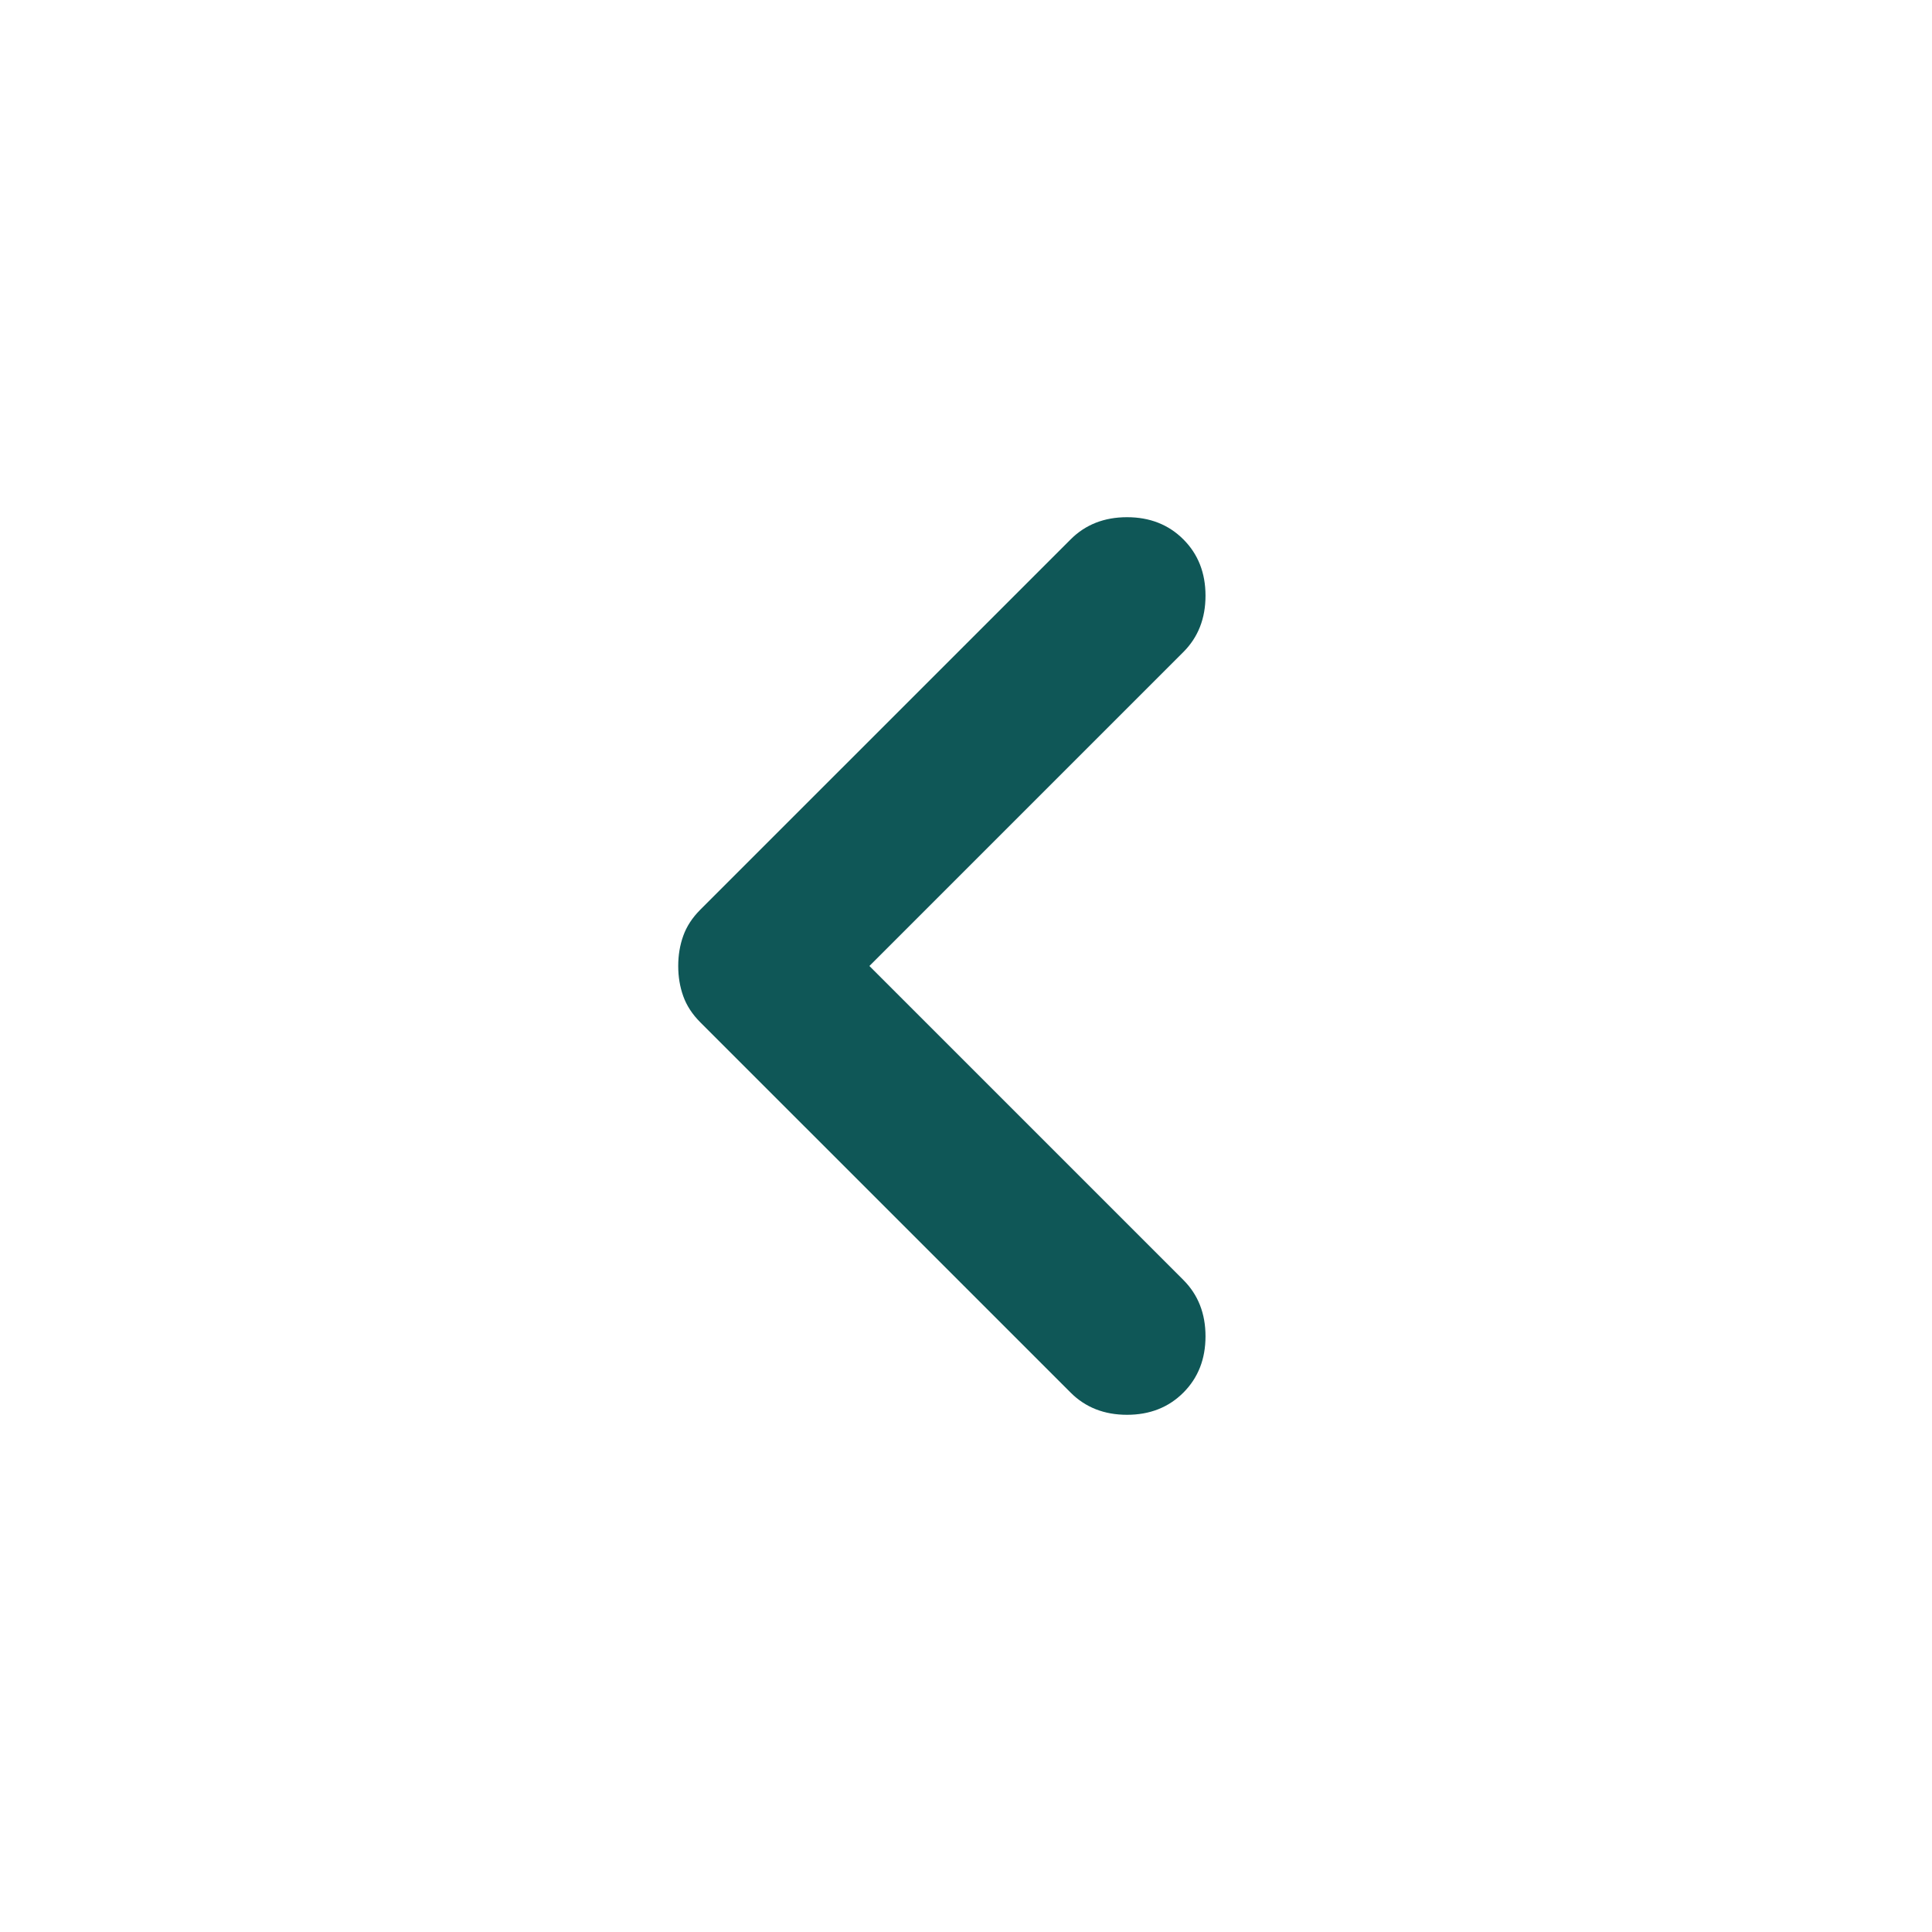
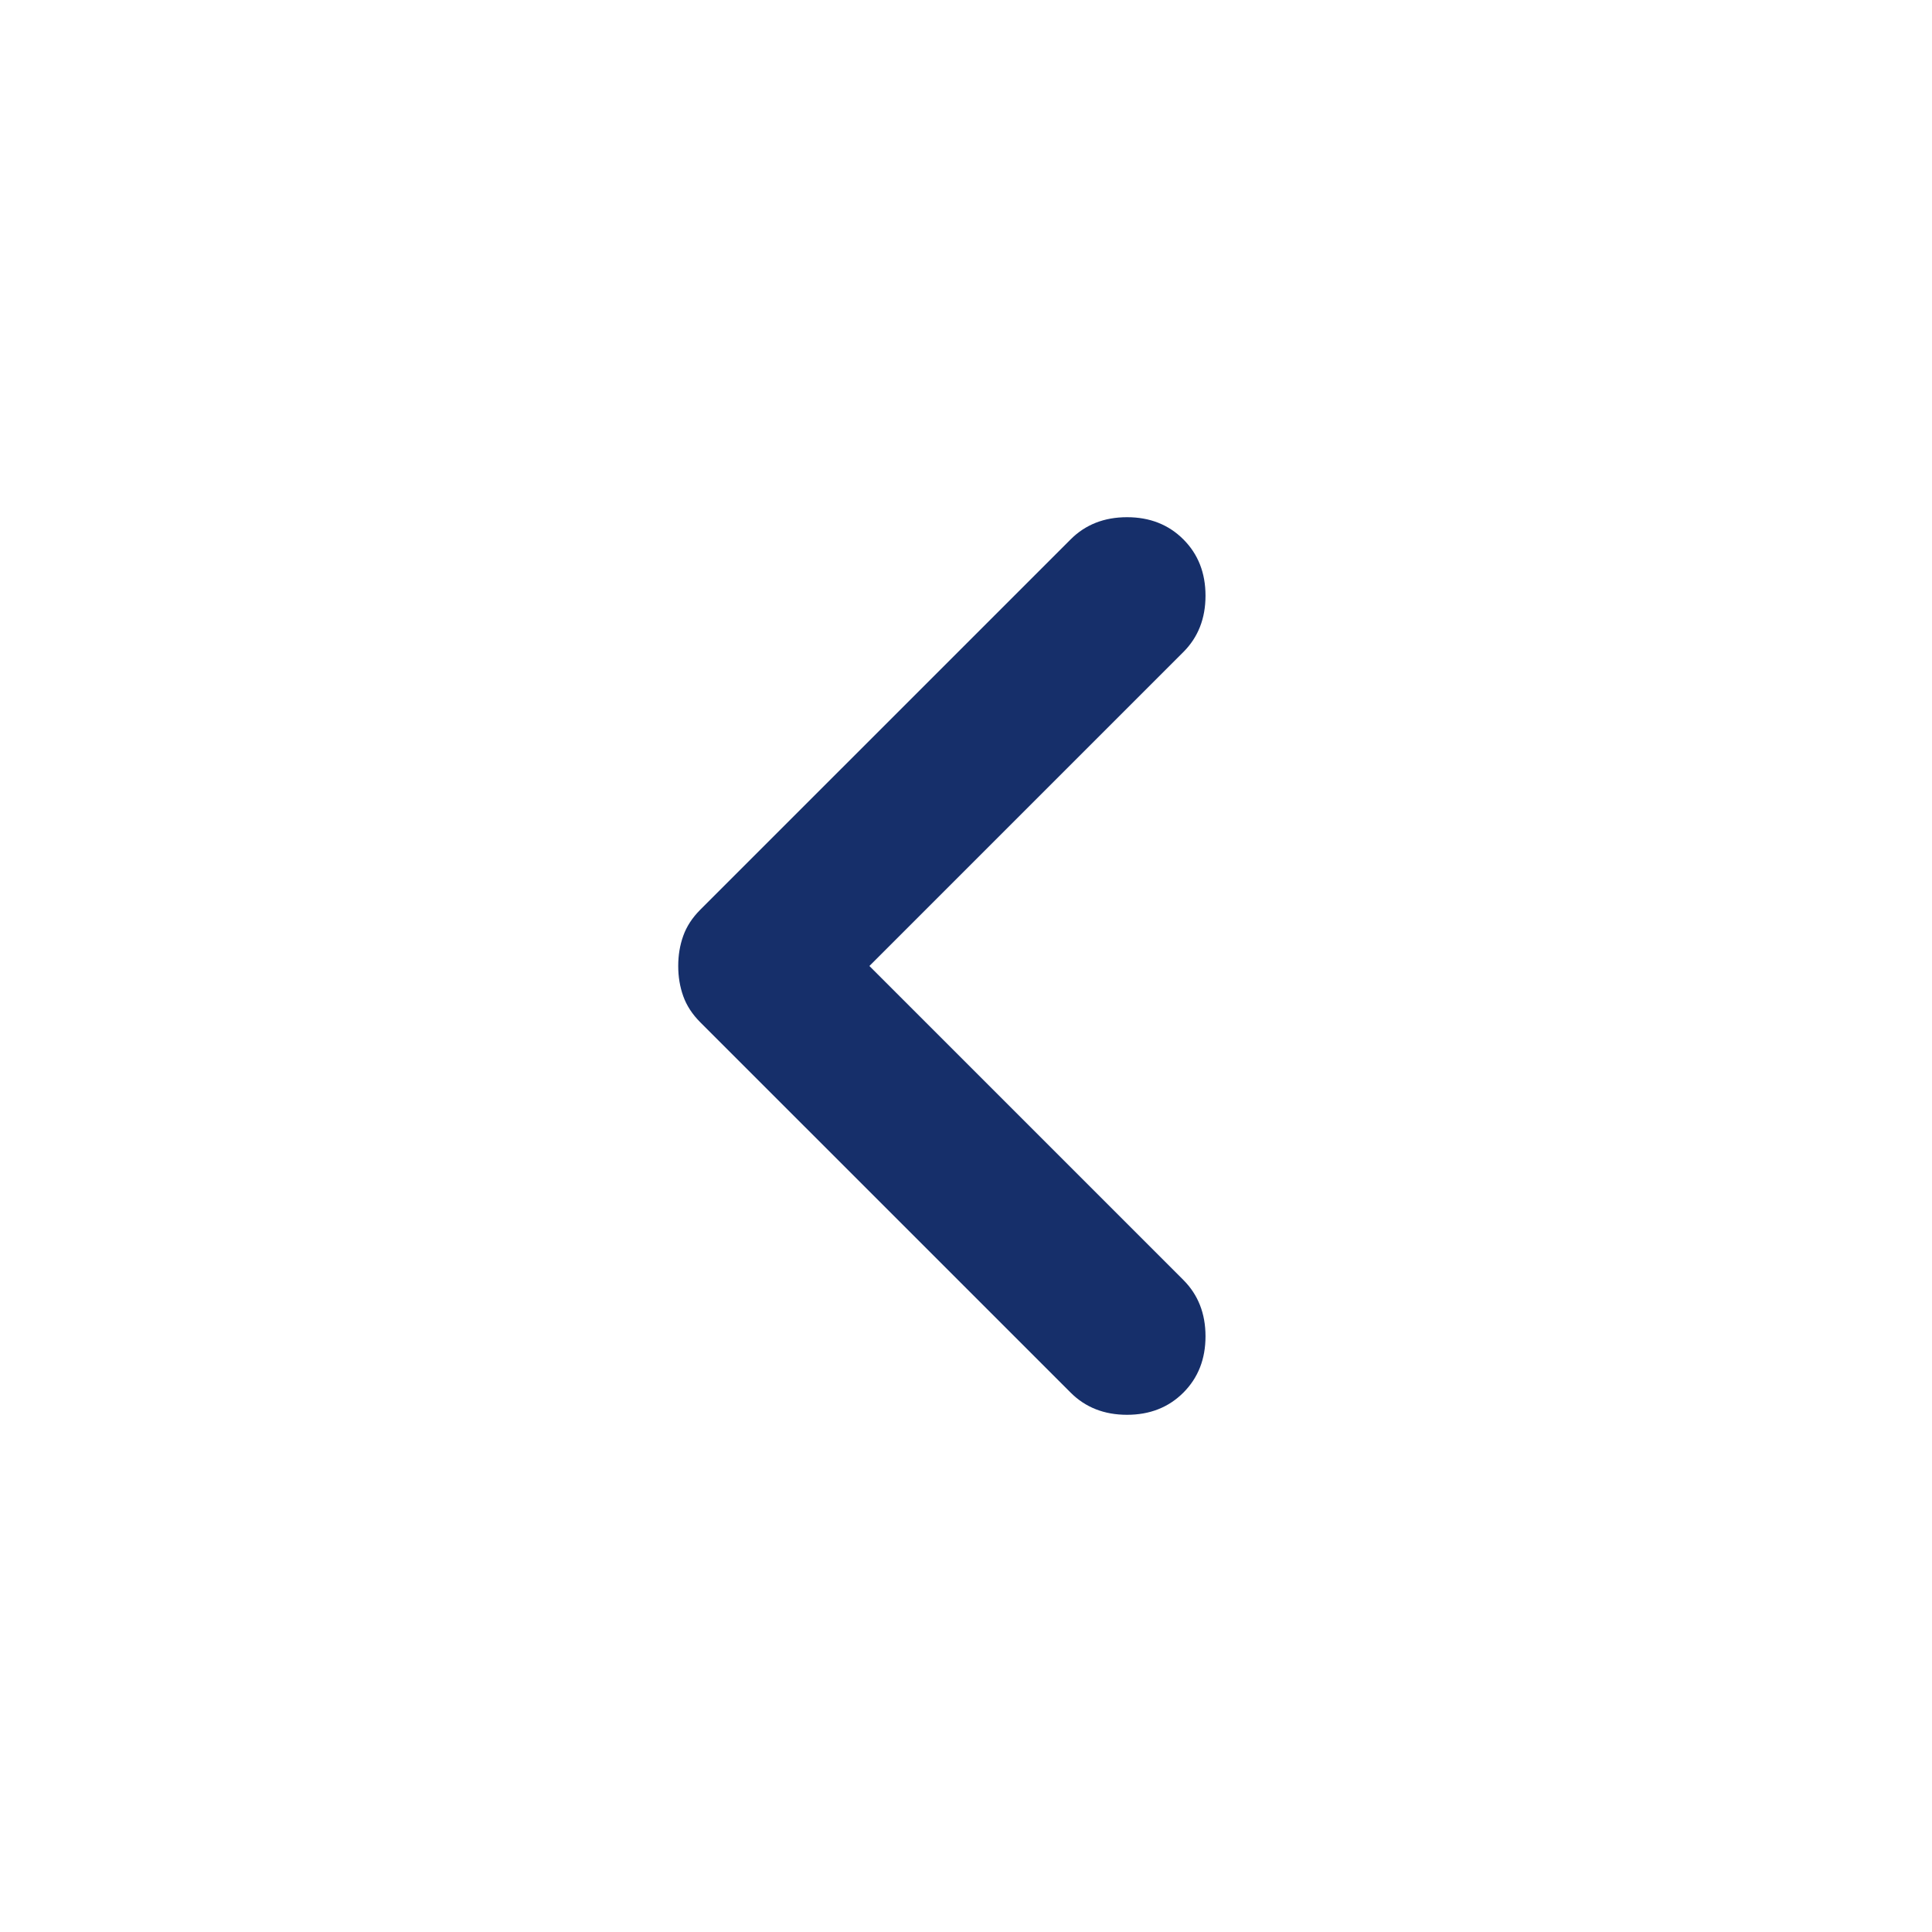
<svg xmlns="http://www.w3.org/2000/svg" width="24" height="24" viewBox="0 0 64 64" fill="none" style="display: flex; justify-content: center;">
-   <path d="M28.8 32L39.2 42.4C39.689 42.889 39.934 43.511 39.934 44.267C39.934 45.022 39.689 45.644 39.2 46.133C38.711 46.622 38.089 46.867 37.334 46.867C36.578 46.867 35.956 46.622 35.467 46.133L23.2 33.867C22.933 33.6 22.745 33.311 22.634 33C22.522 32.689 22.467 32.355 22.467 32C22.467 31.644 22.522 31.311 22.634 31C22.745 30.689 22.933 30.4 23.2 30.133L35.467 17.867C35.956 17.378 36.578 17.133 37.334 17.133C38.089 17.133 38.711 17.378 39.2 17.867C39.689 18.355 39.934 18.978 39.934 19.733C39.934 20.489 39.689 21.111 39.2 21.6L28.8 32Z" fill="#0F5757" />
+   <path d="M28.8 32L39.2 42.4C39.689 42.889 39.934 43.511 39.934 44.267C39.934 45.022 39.689 45.644 39.2 46.133C38.711 46.622 38.089 46.867 37.334 46.867C36.578 46.867 35.956 46.622 35.467 46.133L23.2 33.867C22.933 33.6 22.745 33.311 22.634 33C22.522 32.689 22.467 32.355 22.467 32C22.467 31.644 22.522 31.311 22.634 31C22.745 30.689 22.933 30.4 23.2 30.133L35.467 17.867C35.956 17.378 36.578 17.133 37.334 17.133C38.089 17.133 38.711 17.378 39.2 17.867C39.689 18.355 39.934 18.978 39.934 19.733C39.934 20.489 39.689 21.111 39.2 21.6L28.8 32Z" fill="#162F6A" />
</svg>
